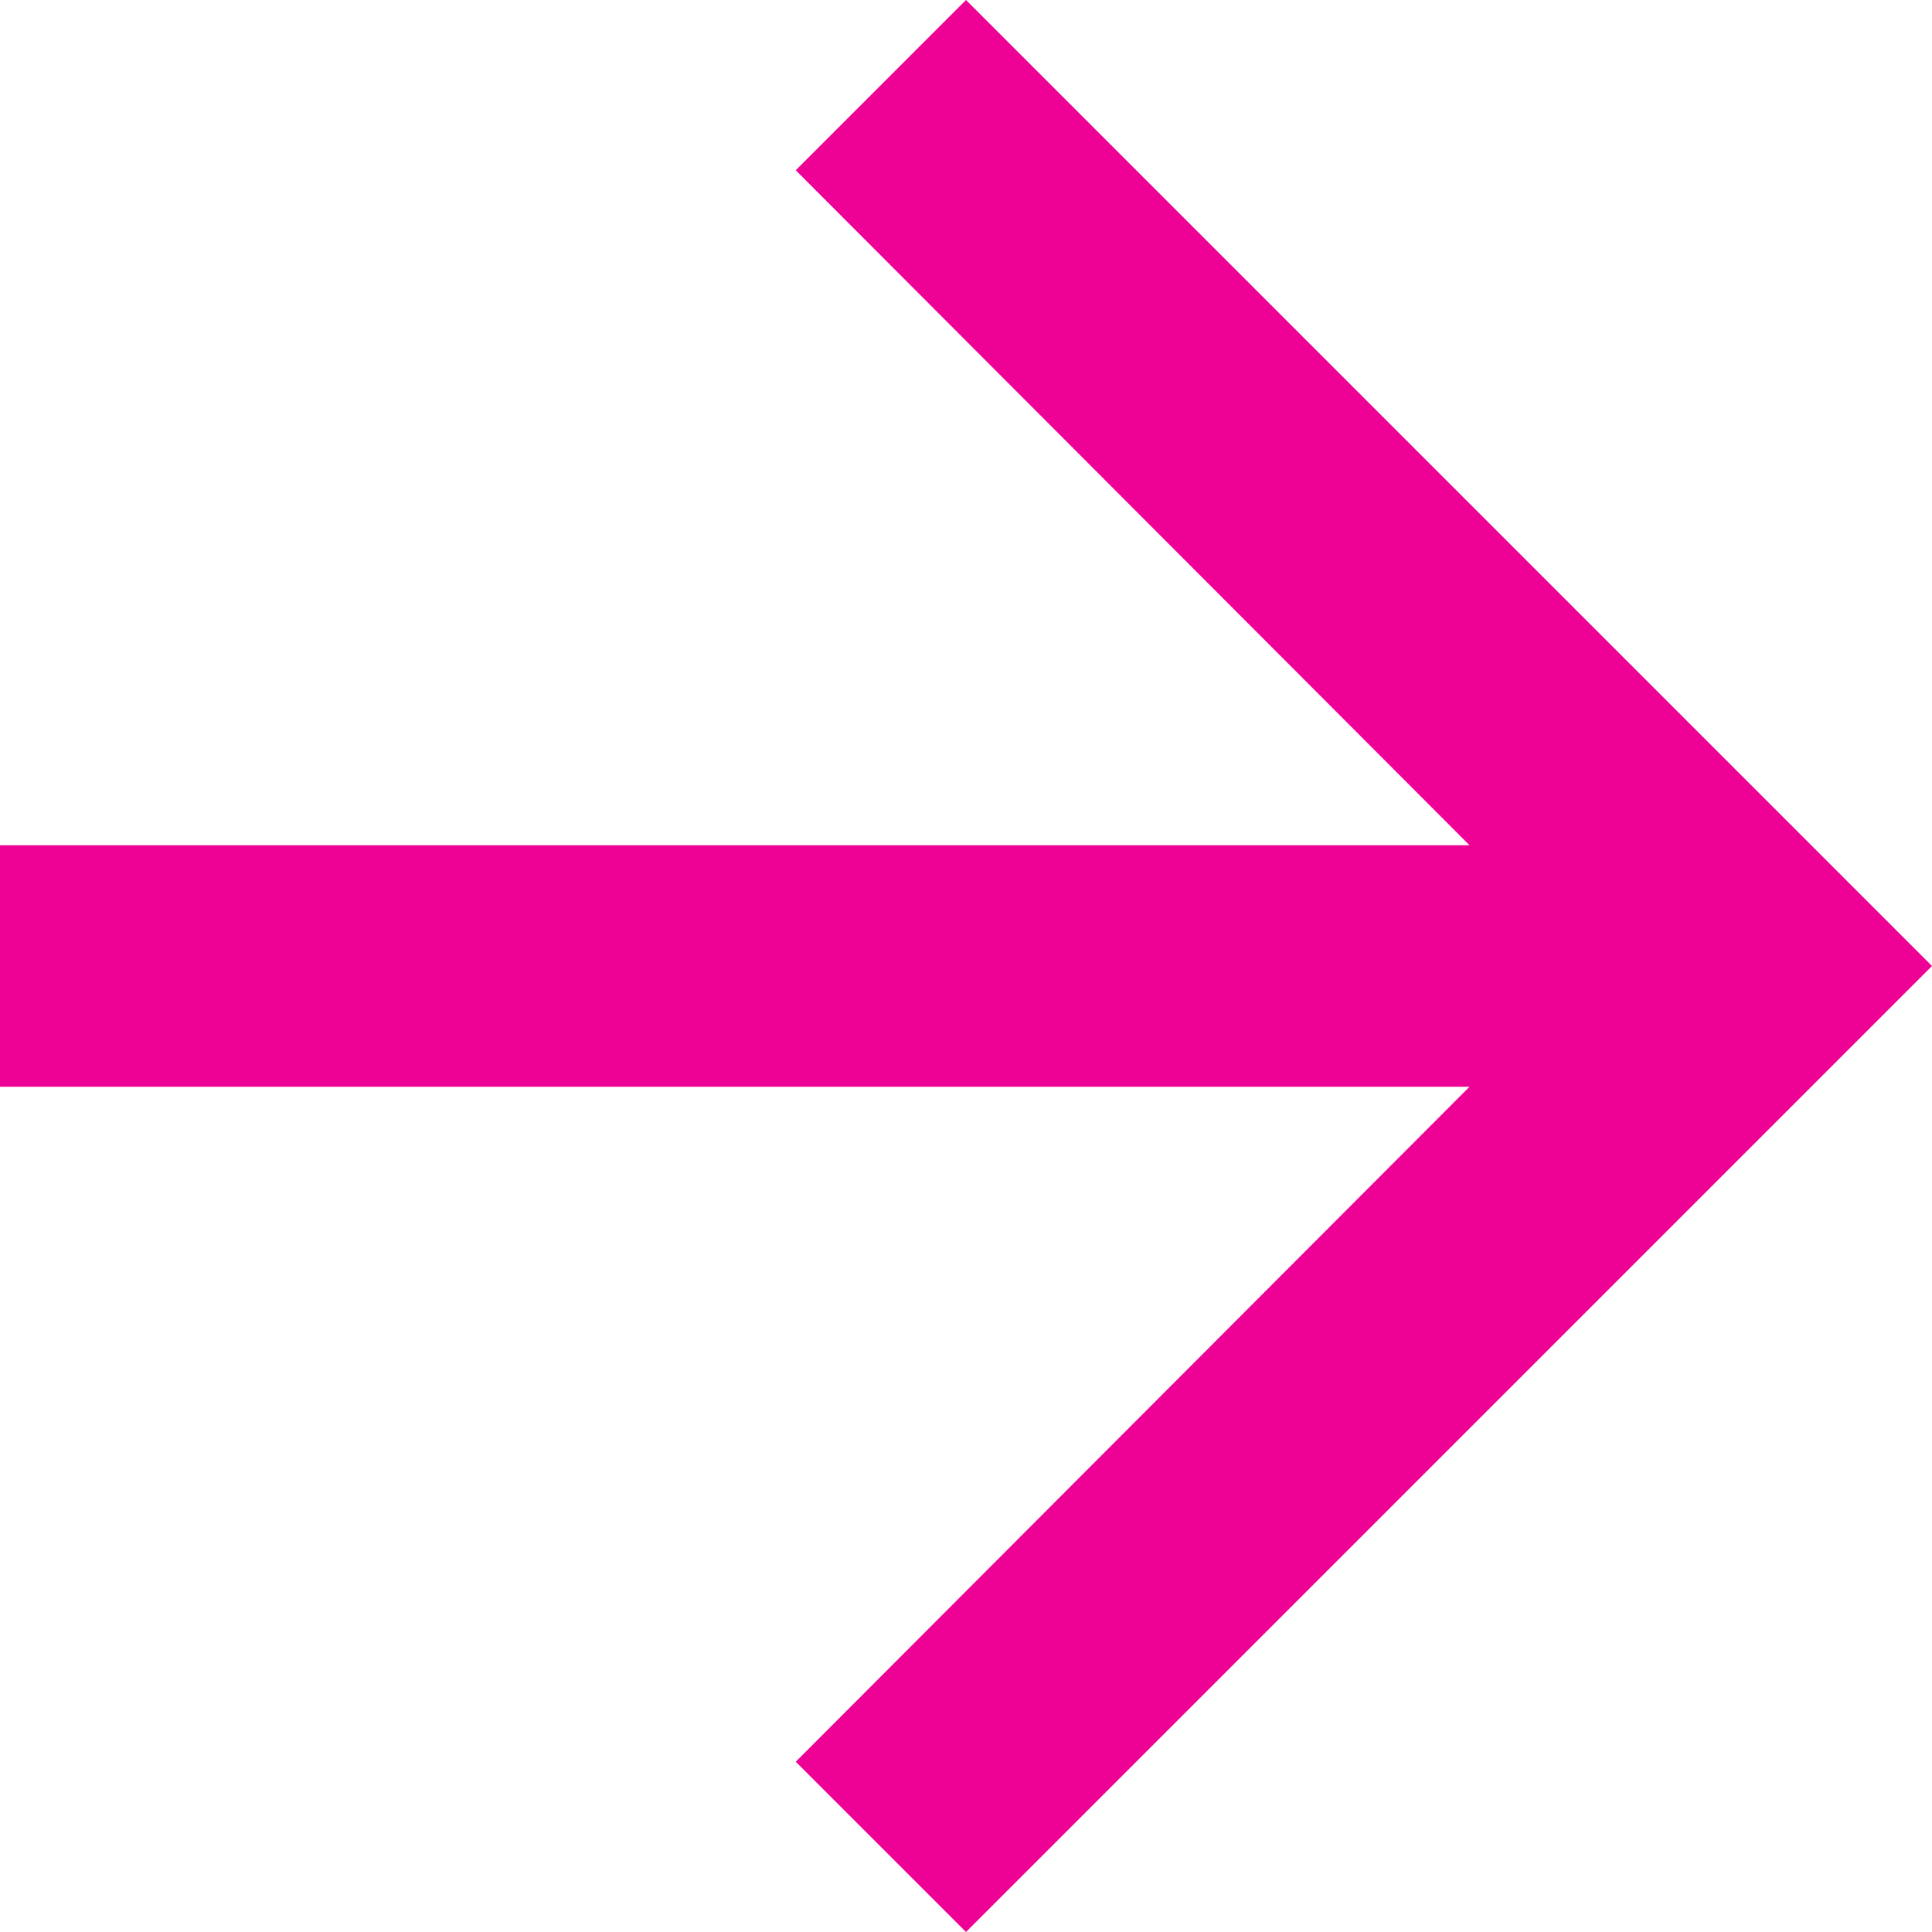
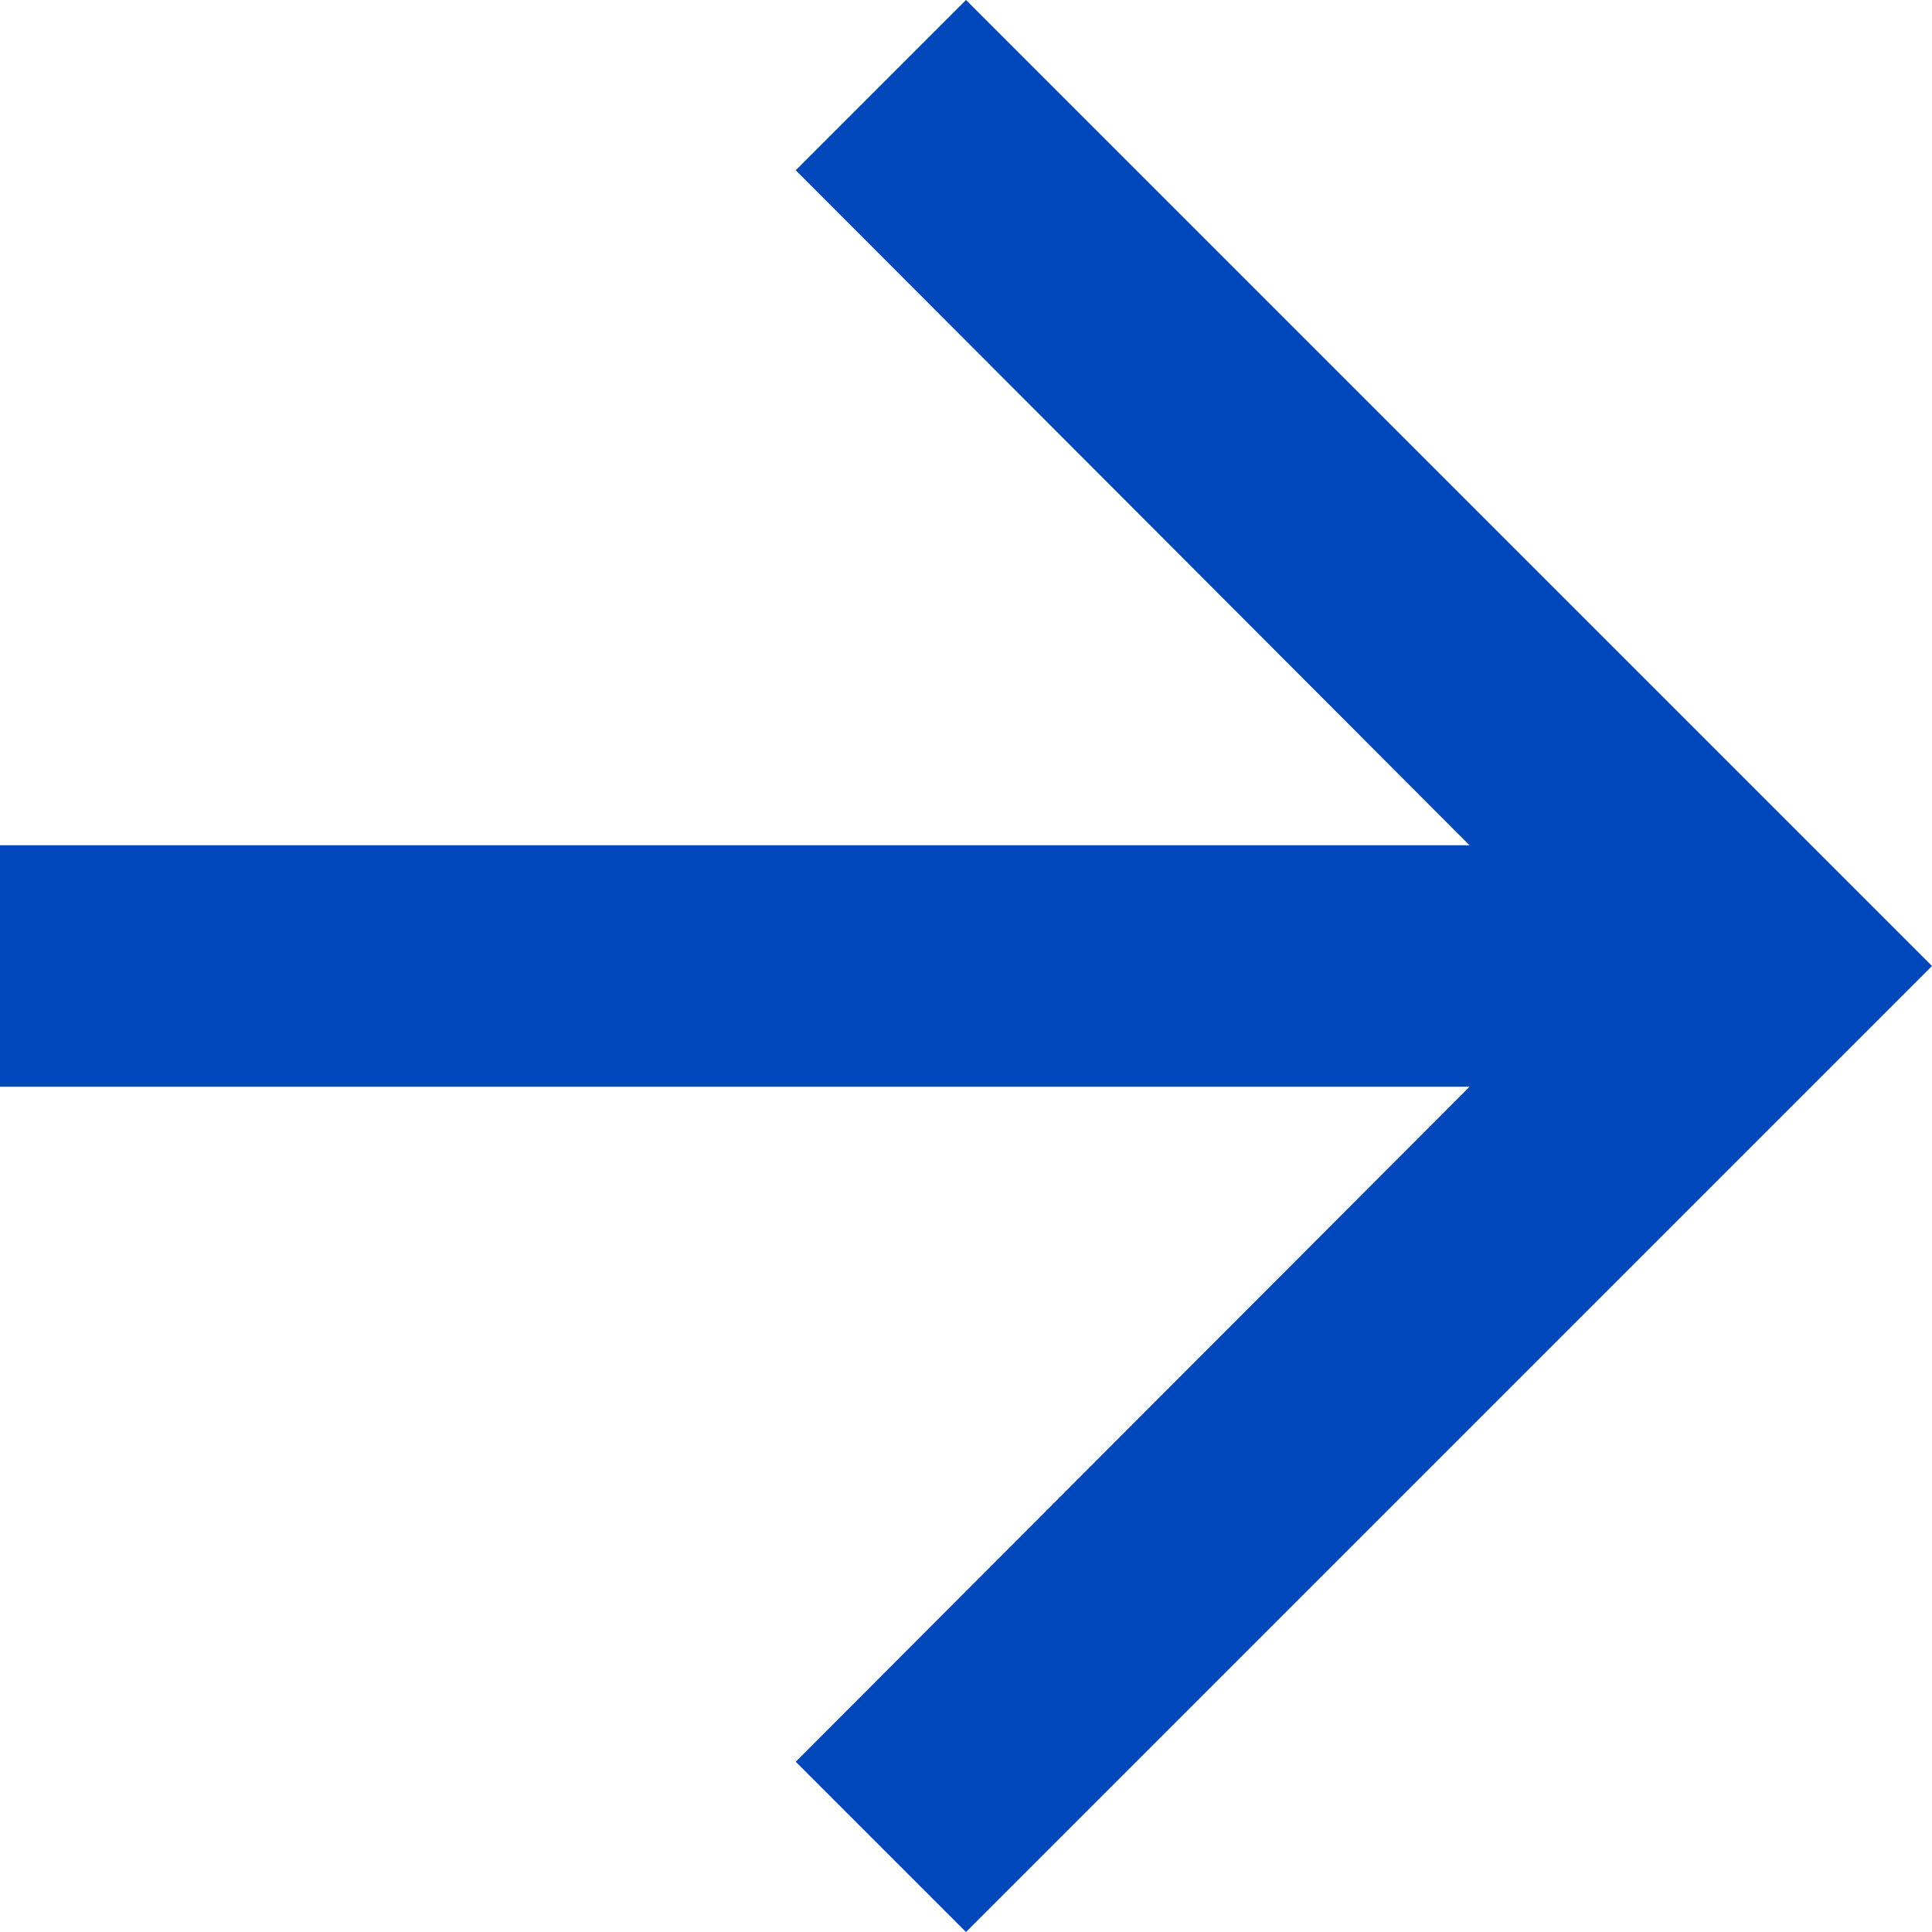
<svg xmlns="http://www.w3.org/2000/svg" width="16px" height="16px" viewBox="0 0 16 16" version="1.1">
  <defs />
  <g id="Symbols" stroke="none" stroke-width="1" fill="none" fill-rule="evenodd">
    <g id="ic/arrow_forward/grey600" transform="translate(-4, -4)">
      <g id="ic_arrow_forward_24px">
        <polygon id="Shape" points="0 0 24 0 24 24 0 24" />
-         <polygon id="Shape" fill="#ed0295" fill-rule="nonzero" points="12 4 10.59 5.41 16.17 11 4 11 4 13 16.17 13 10.59 18.59 12 20 20 12" />
+         <polygon id="Shape" fill="#0047bb" fill-rule="nonzero" points="12 4 10.59 5.41 16.17 11 4 11 4 13 16.17 13 10.59 18.59 12 20 20 12" />
      </g>
    </g>
  </g>
</svg>
